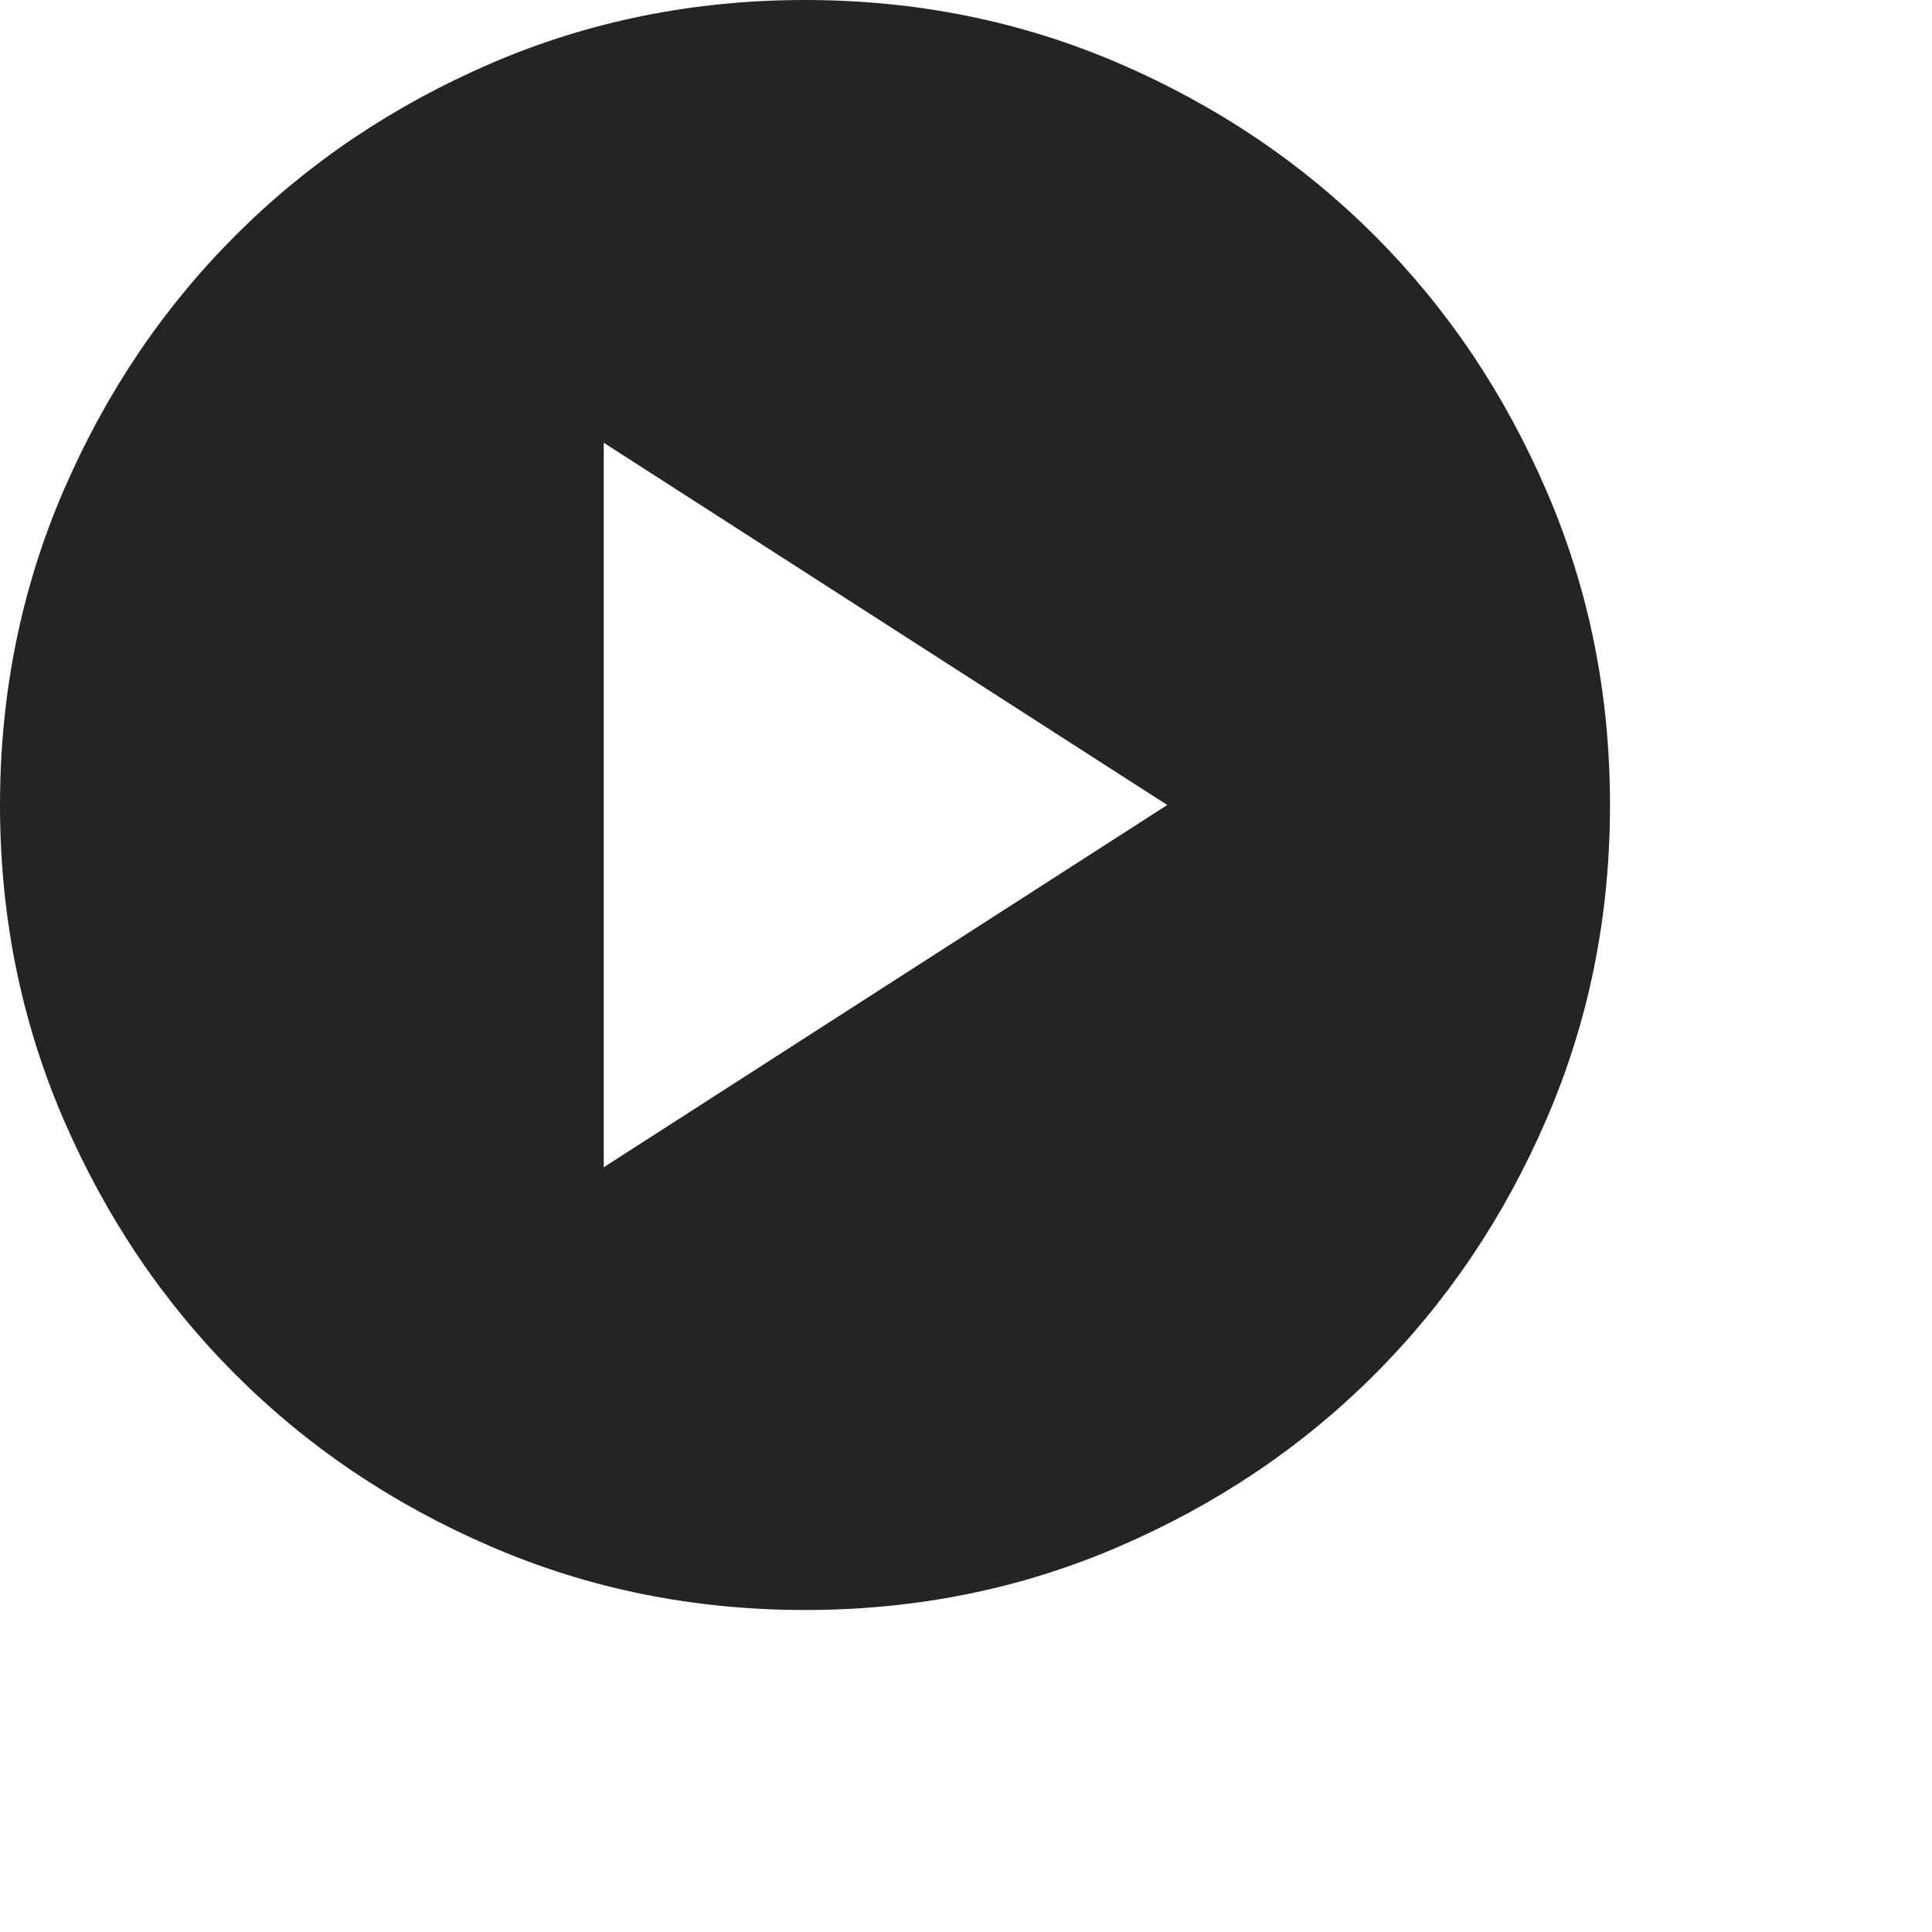
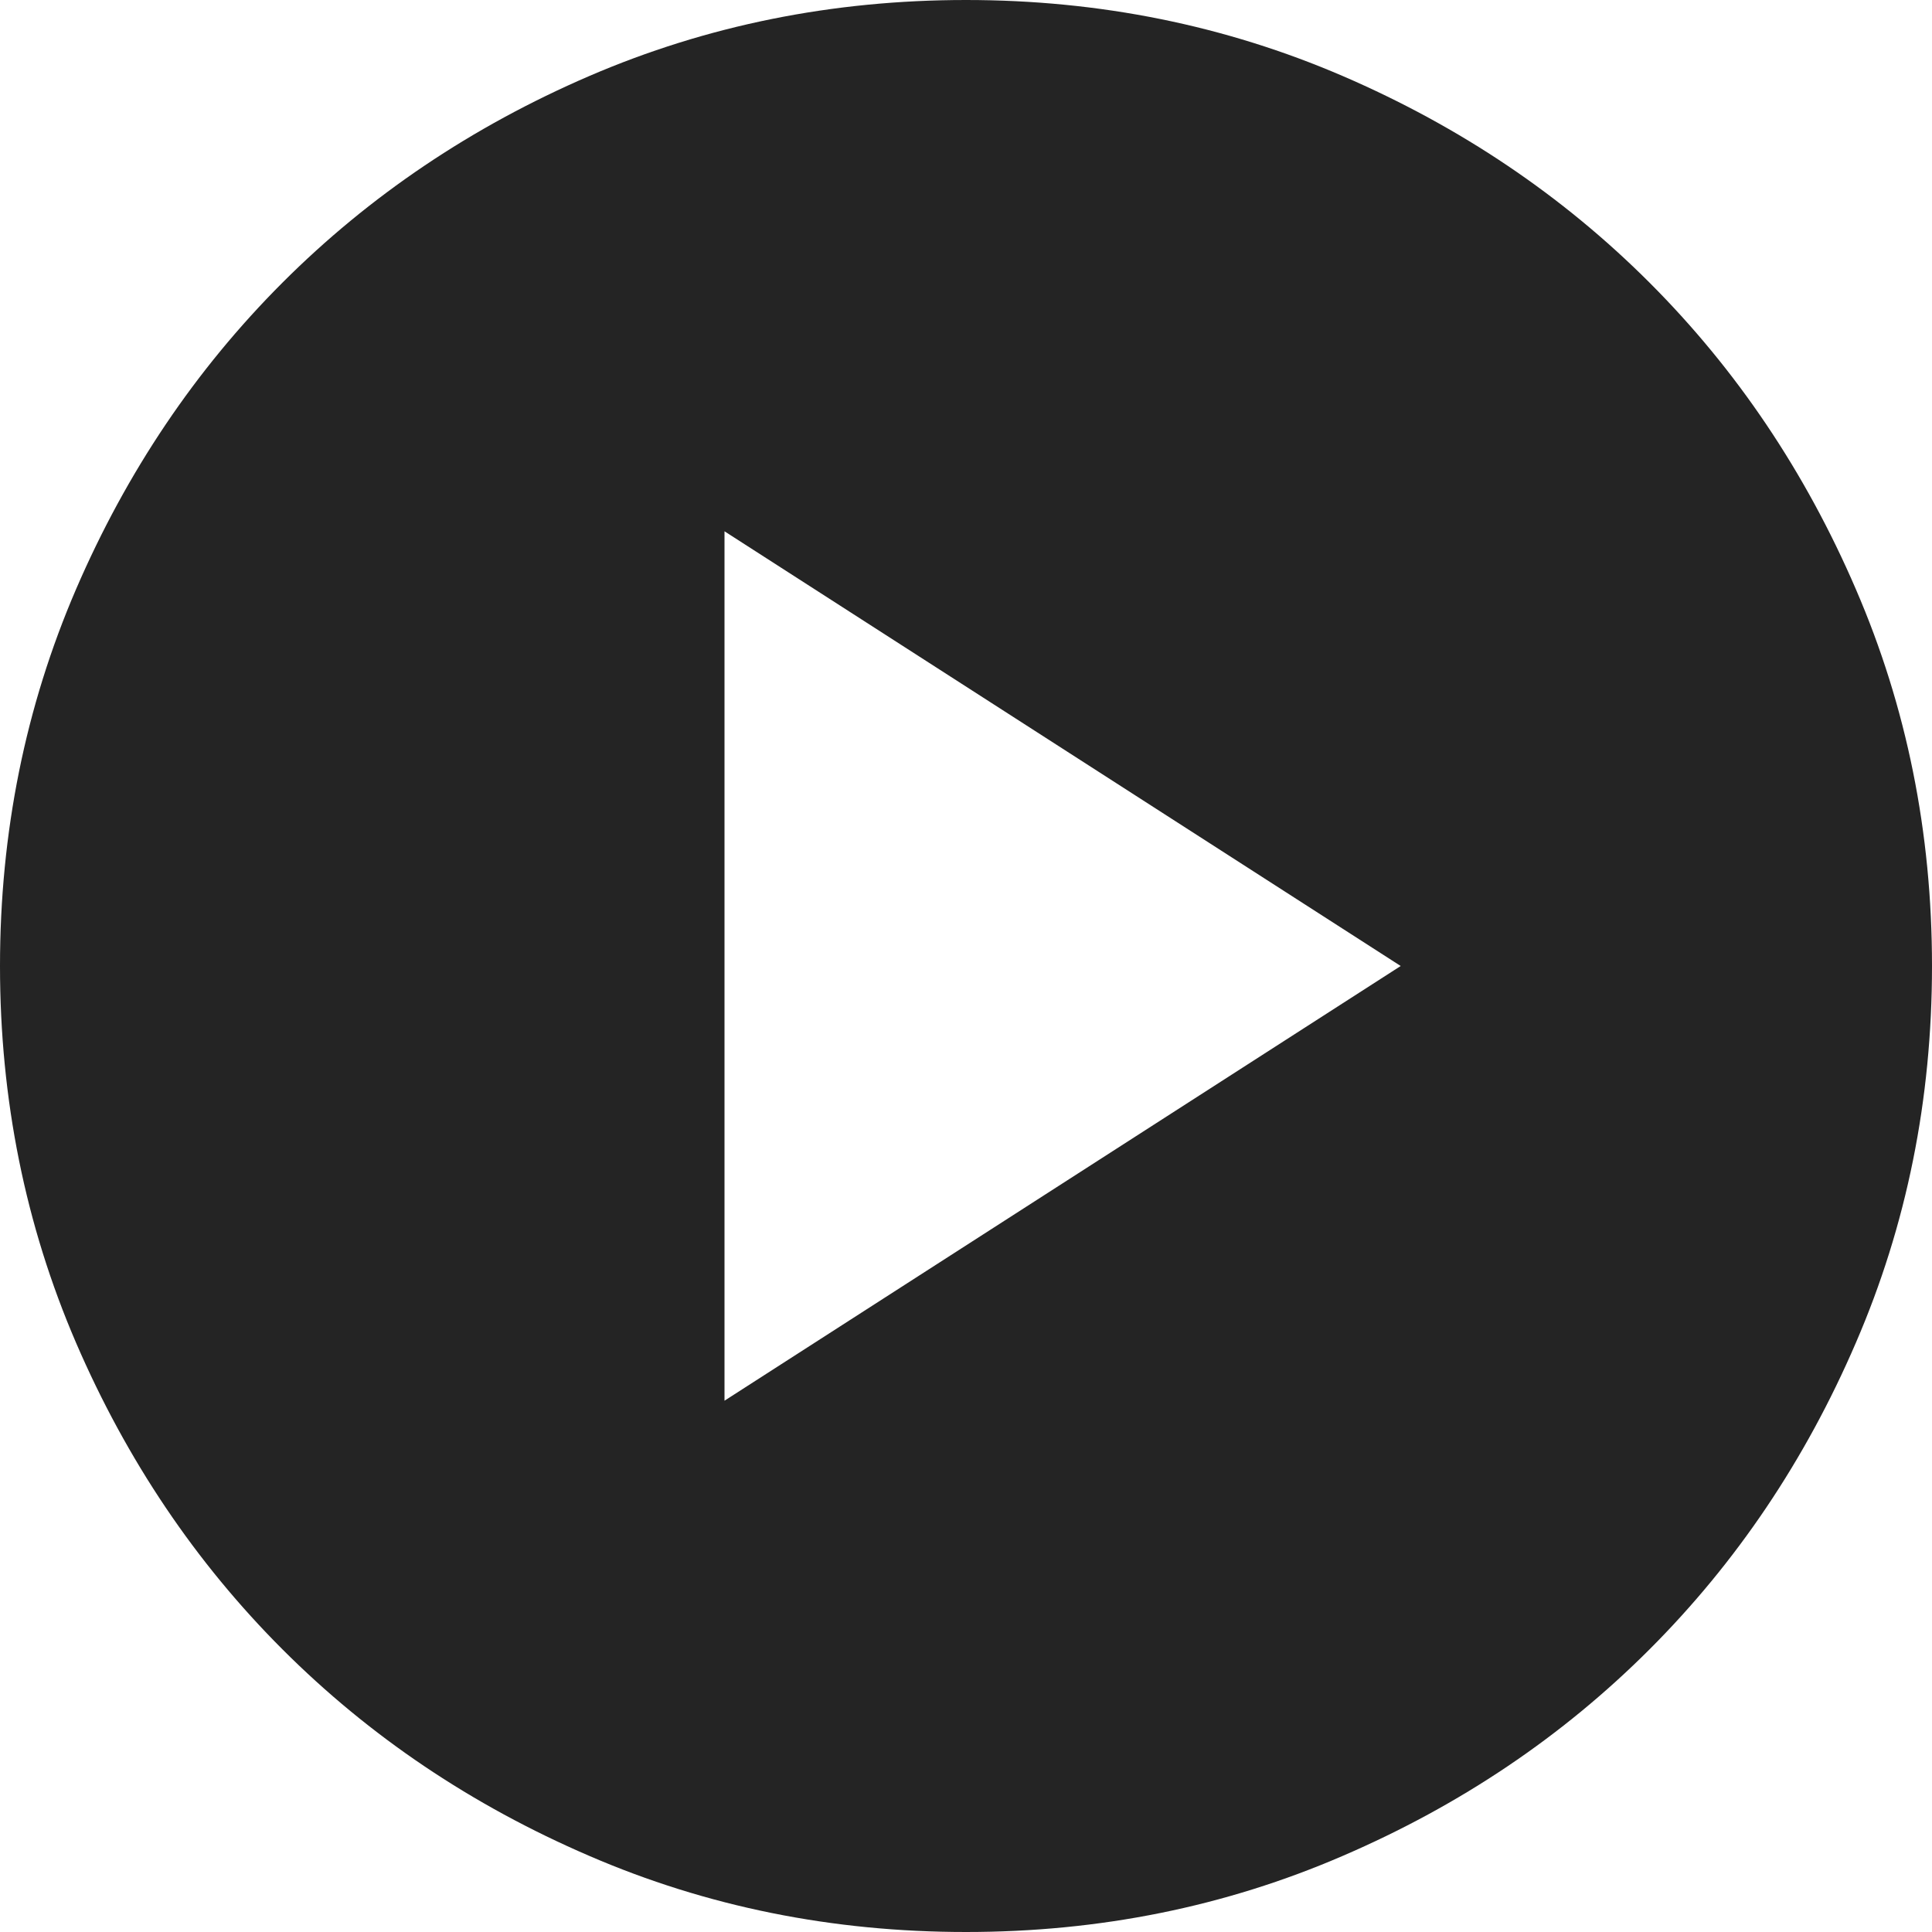
- <svg xmlns="http://www.w3.org/2000/svg" width="21" height="21" viewBox="0 0 24 24" fill="none">
-   <path d="M7.5 14.5L14.5 10L7.5 5.5V14.5ZM10 20C8.617 20 7.317 19.738 6.1 19.212C4.883 18.688 3.825 17.975 2.925 17.075C2.025 16.175 1.312 15.117 0.787 13.9C0.263 12.683 0 11.383 0 10C0 8.617 0.263 7.317 0.787 6.1C1.312 4.883 2.025 3.825 2.925 2.925C3.825 2.025 4.883 1.312 6.1 0.787C7.317 0.263 8.617 0 10 0C11.383 0 12.683 0.263 13.9 0.787C15.117 1.312 16.175 2.025 17.075 2.925C17.975 3.825 18.688 4.883 19.212 6.1C19.738 7.317 20 8.617 20 10C20 11.383 19.738 12.683 19.212 13.9C18.688 15.117 17.975 16.175 17.075 17.075C16.175 17.975 15.117 18.688 13.9 19.212C12.683 19.738 11.383 20 10 20Z" fill="#242424" />
+ <svg xmlns="http://www.w3.org/2000/svg" id="Layer_1" data-name="Layer 1" viewBox="0 0 20 20">
+   <defs>
+     <style>
+       .cls-1 {
+       fill: #242424;
+       }
+     </style>
+   </defs>
+   <path class="cls-1" d="M7.5 14.5L14.5 10L7.5 5.5V14.5ZM10 20C8.617 20 7.317 19.738 6.1 19.212C4.883 18.688 3.825 17.975 2.925 17.075C2.025 16.175 1.312 15.117 0.787 13.9C0.263 12.683 0 11.383 0 10C0 8.617 0.263 7.317 0.787 6.1C1.312 4.883 2.025 3.825 2.925 2.925C3.825 2.025 4.883 1.312 6.1 0.787C7.317 0.263 8.617 0 10 0C11.383 0 12.683 0.263 13.9 0.787C15.117 1.312 16.175 2.025 17.075 2.925C17.975 3.825 18.688 4.883 19.212 6.1C19.738 7.317 20 8.617 20 10C20 11.383 19.738 12.683 19.212 13.9C18.688 15.117 17.975 16.175 17.075 17.075C16.175 17.975 15.117 18.688 13.9 19.212C12.683 19.738 11.383 20 10 20Z" />
</svg>
